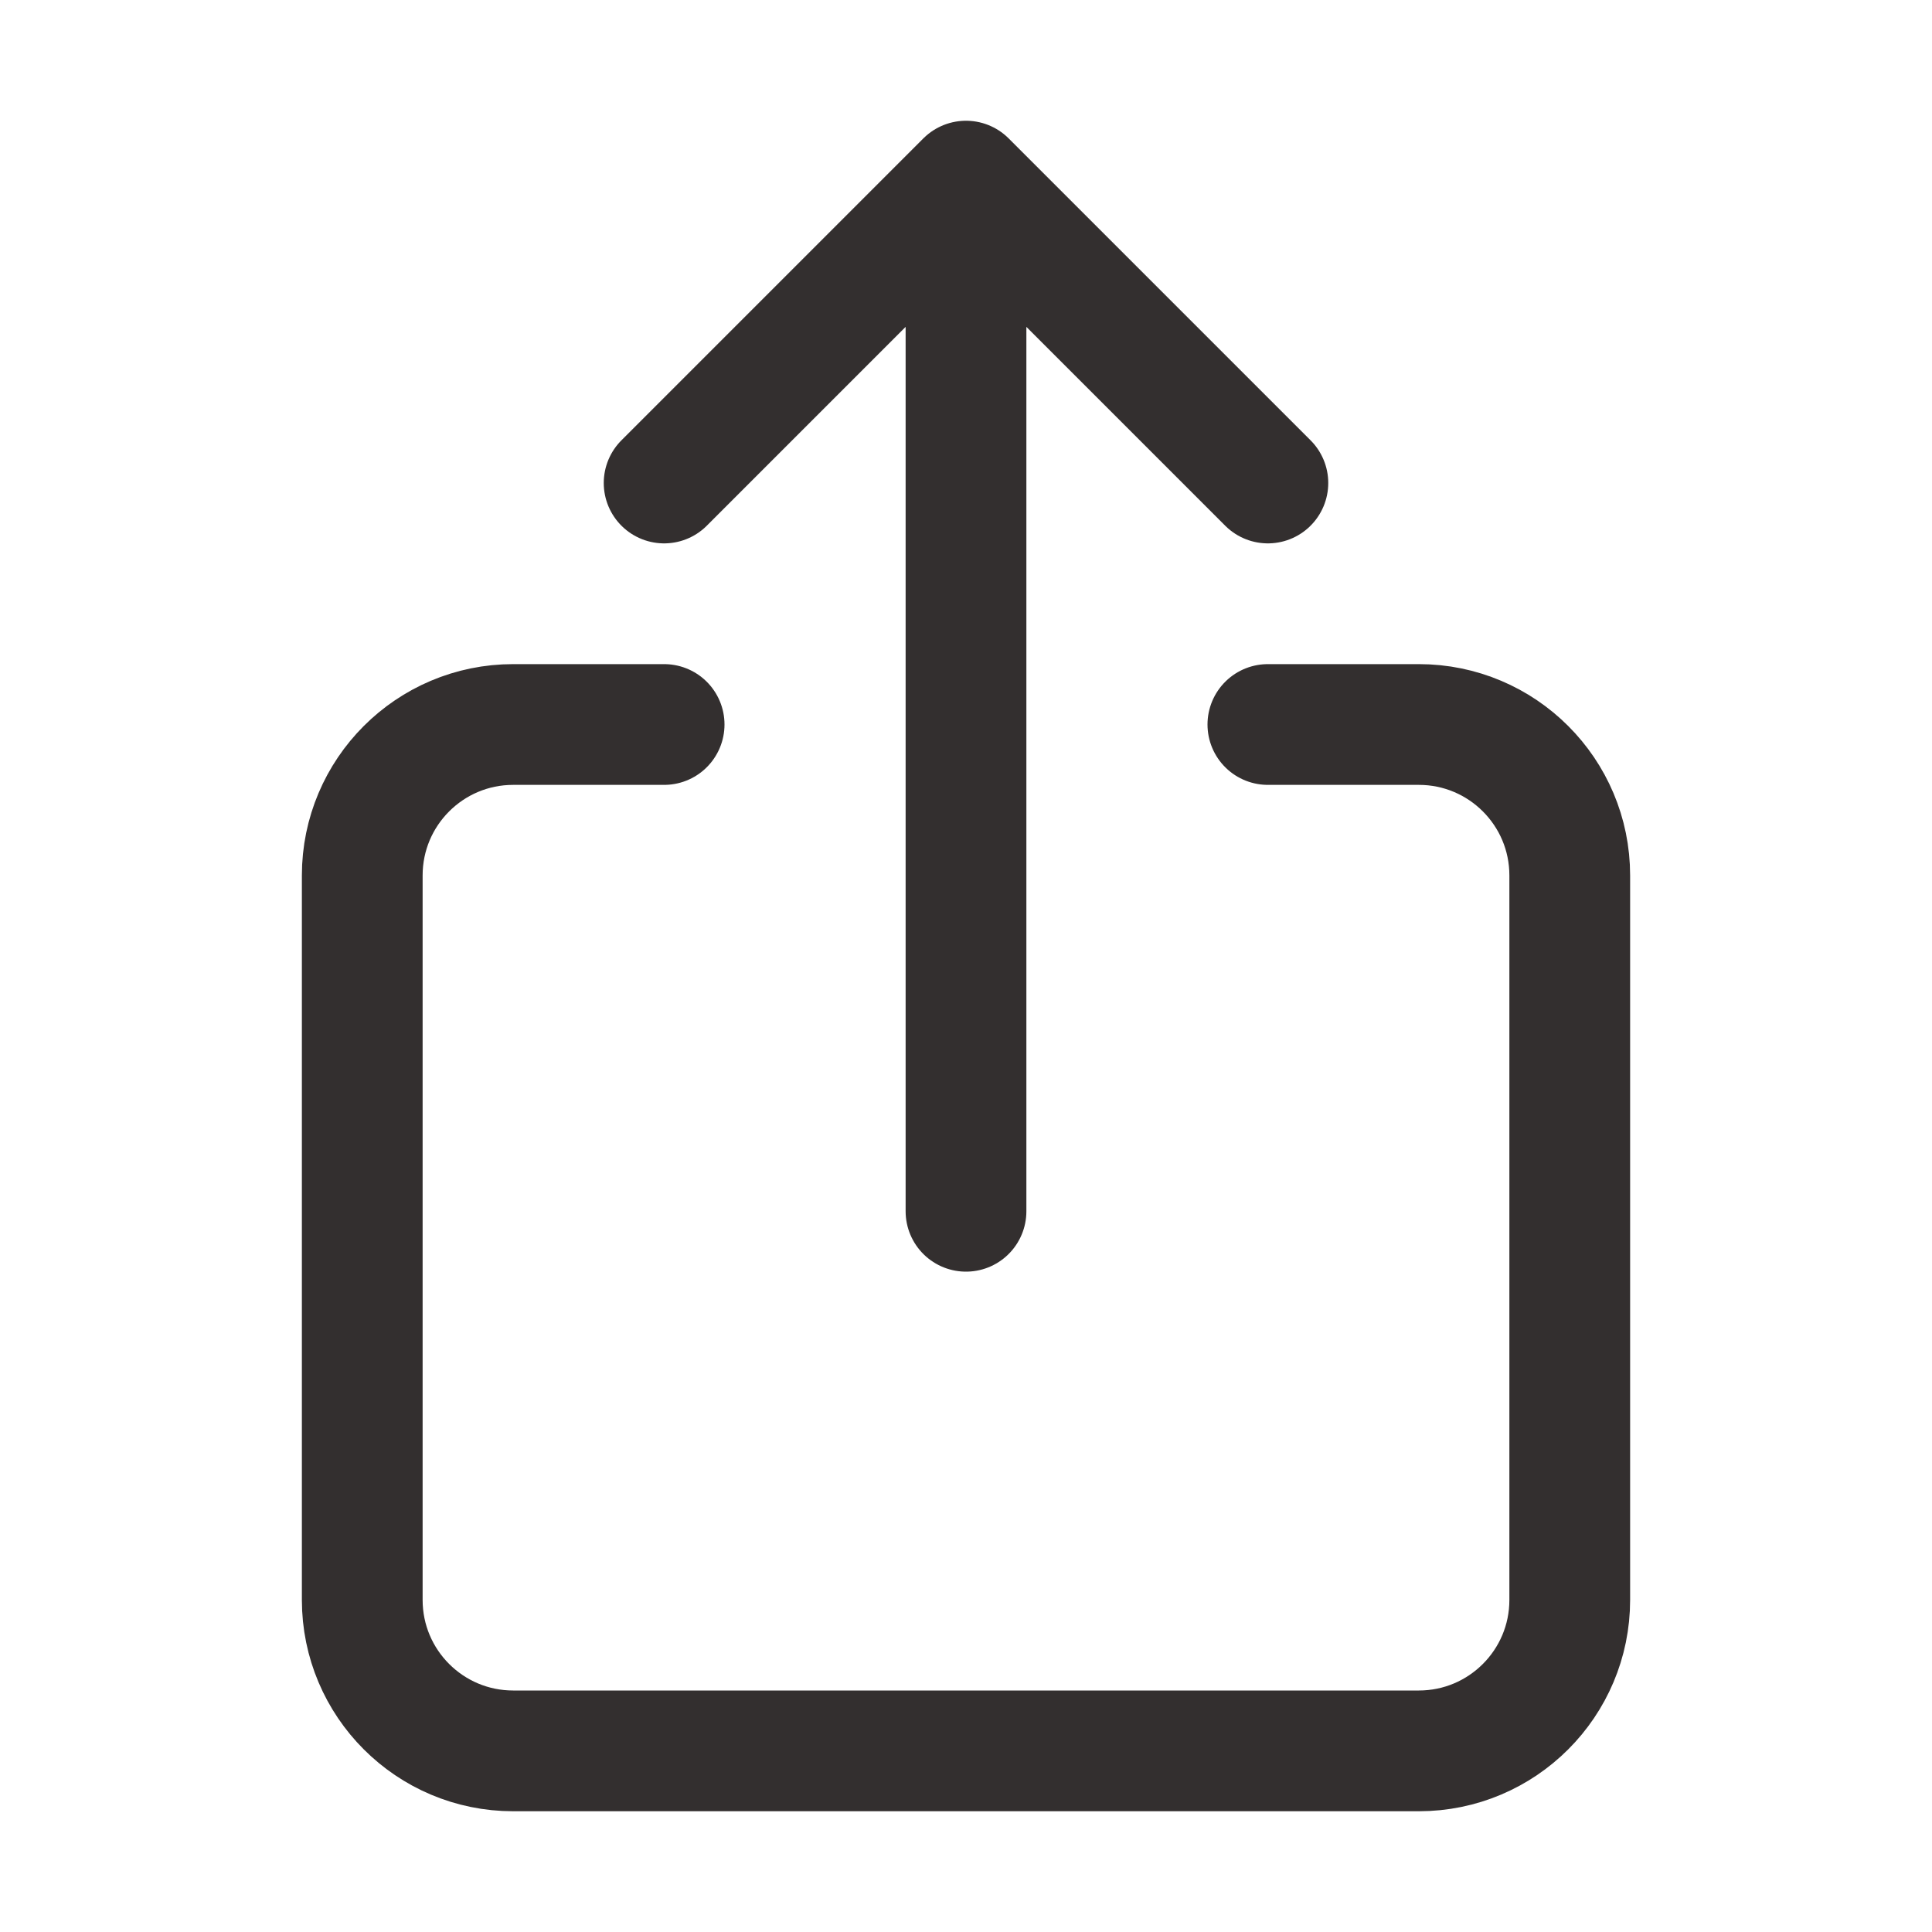
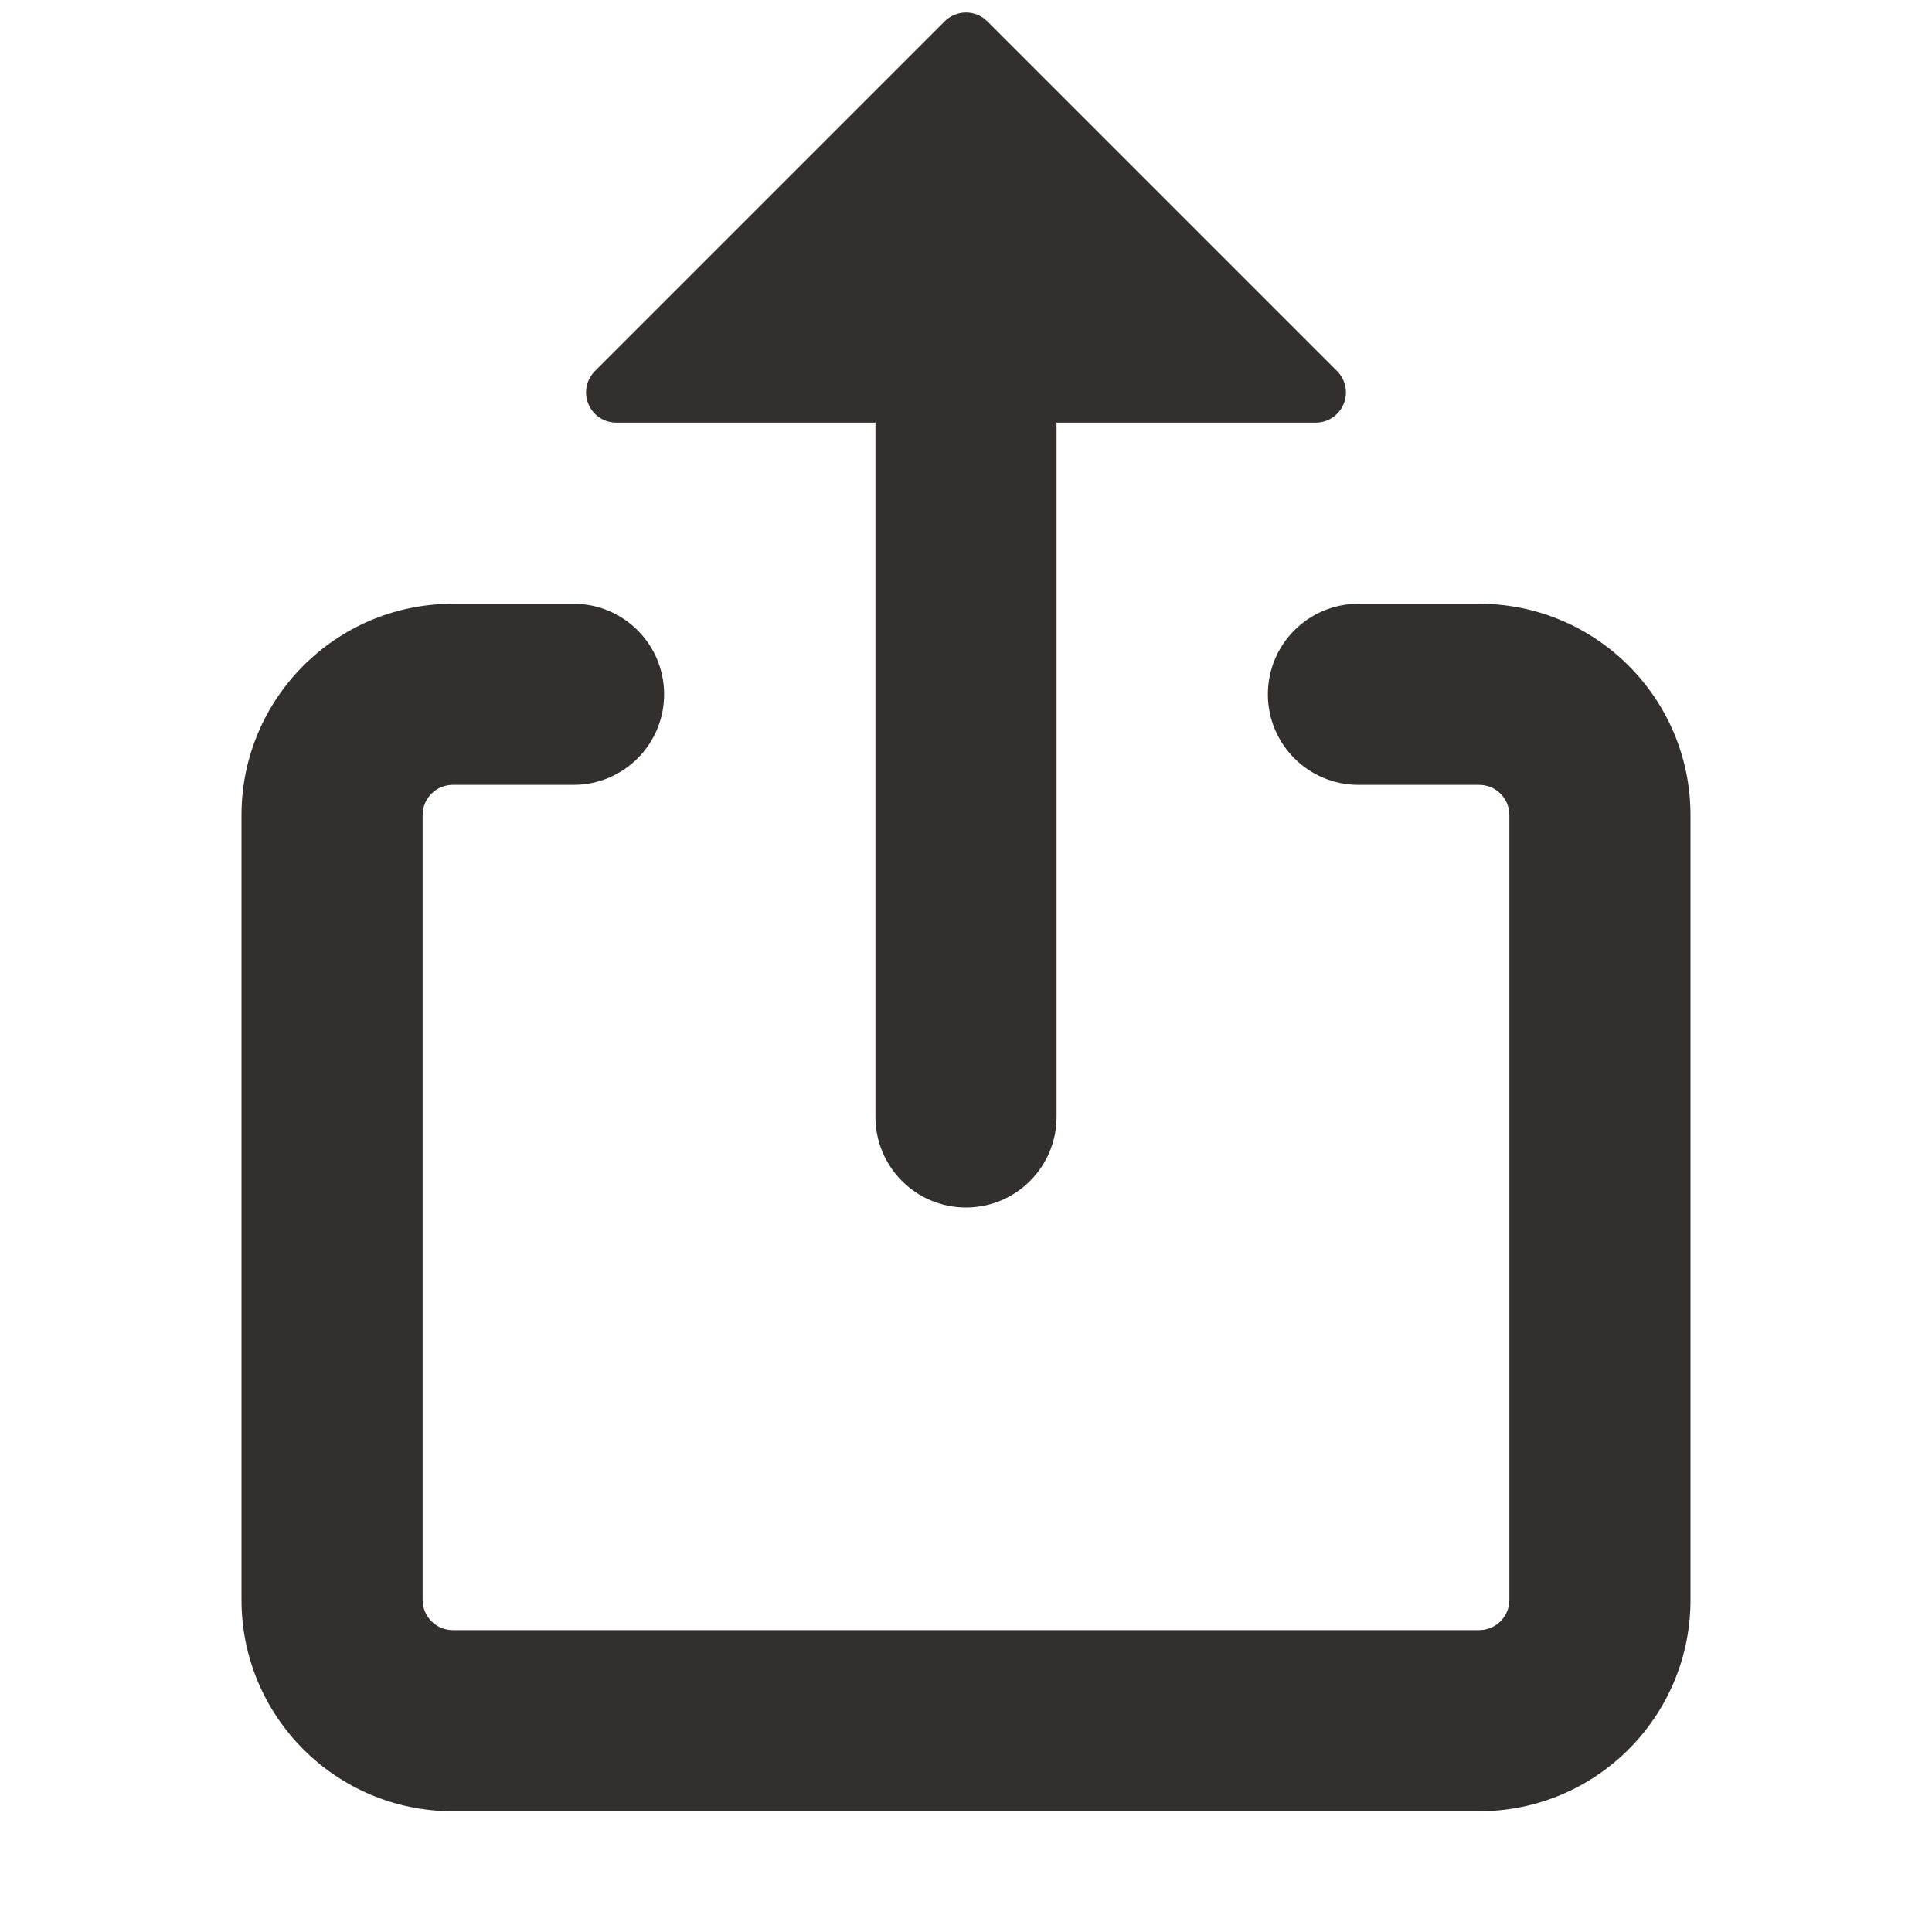
- <svg xmlns="http://www.w3.org/2000/svg" width="1em" height="1em" viewBox="0 0 512 512">
-   <path fill="none" stroke="#332f2f" stroke-linecap="round" stroke-linejoin="round" stroke-width="32" d="M336 192h40a40 40 0 0 1 40 40v192a40 40 0 0 1-40 40H136a40 40 0 0 1-40-40V232a40 40 0 0 1 40-40h40m160-64l-80-80l-80 80m80 193V48" />
+ <svg xmlns="http://www.w3.org/2000/svg" width="1em" height="1em" viewBox="0 0 16 16">
+   <path fill="#332f2f" d="M3.75 6.5a.25.25 0 0 0-.25.25v6.5c0 .138.112.25.25.25h8.5a.25.25 0 0 0 .25-.25v-6.5a.25.25 0 0 0-.25-.25h-1a.75.75 0 0 1 0-1.5h1c.966 0 1.75.784 1.75 1.75v6.5A1.75 1.75 0 0 1 12.25 15h-8.5A1.75 1.75 0 0 1 2 13.25v-6.5C2 5.784 2.784 5 3.75 5h1a.75.75 0 0 1 0 1.5ZM7.823.177a.25.25 0 0 1 .354 0l2.896 2.896a.25.25 0 0 1-.177.427H8.75v5.75a.75.75 0 0 1-1.5 0V3.5H5.104a.25.25 0 0 1-.177-.427Z" />
</svg>
